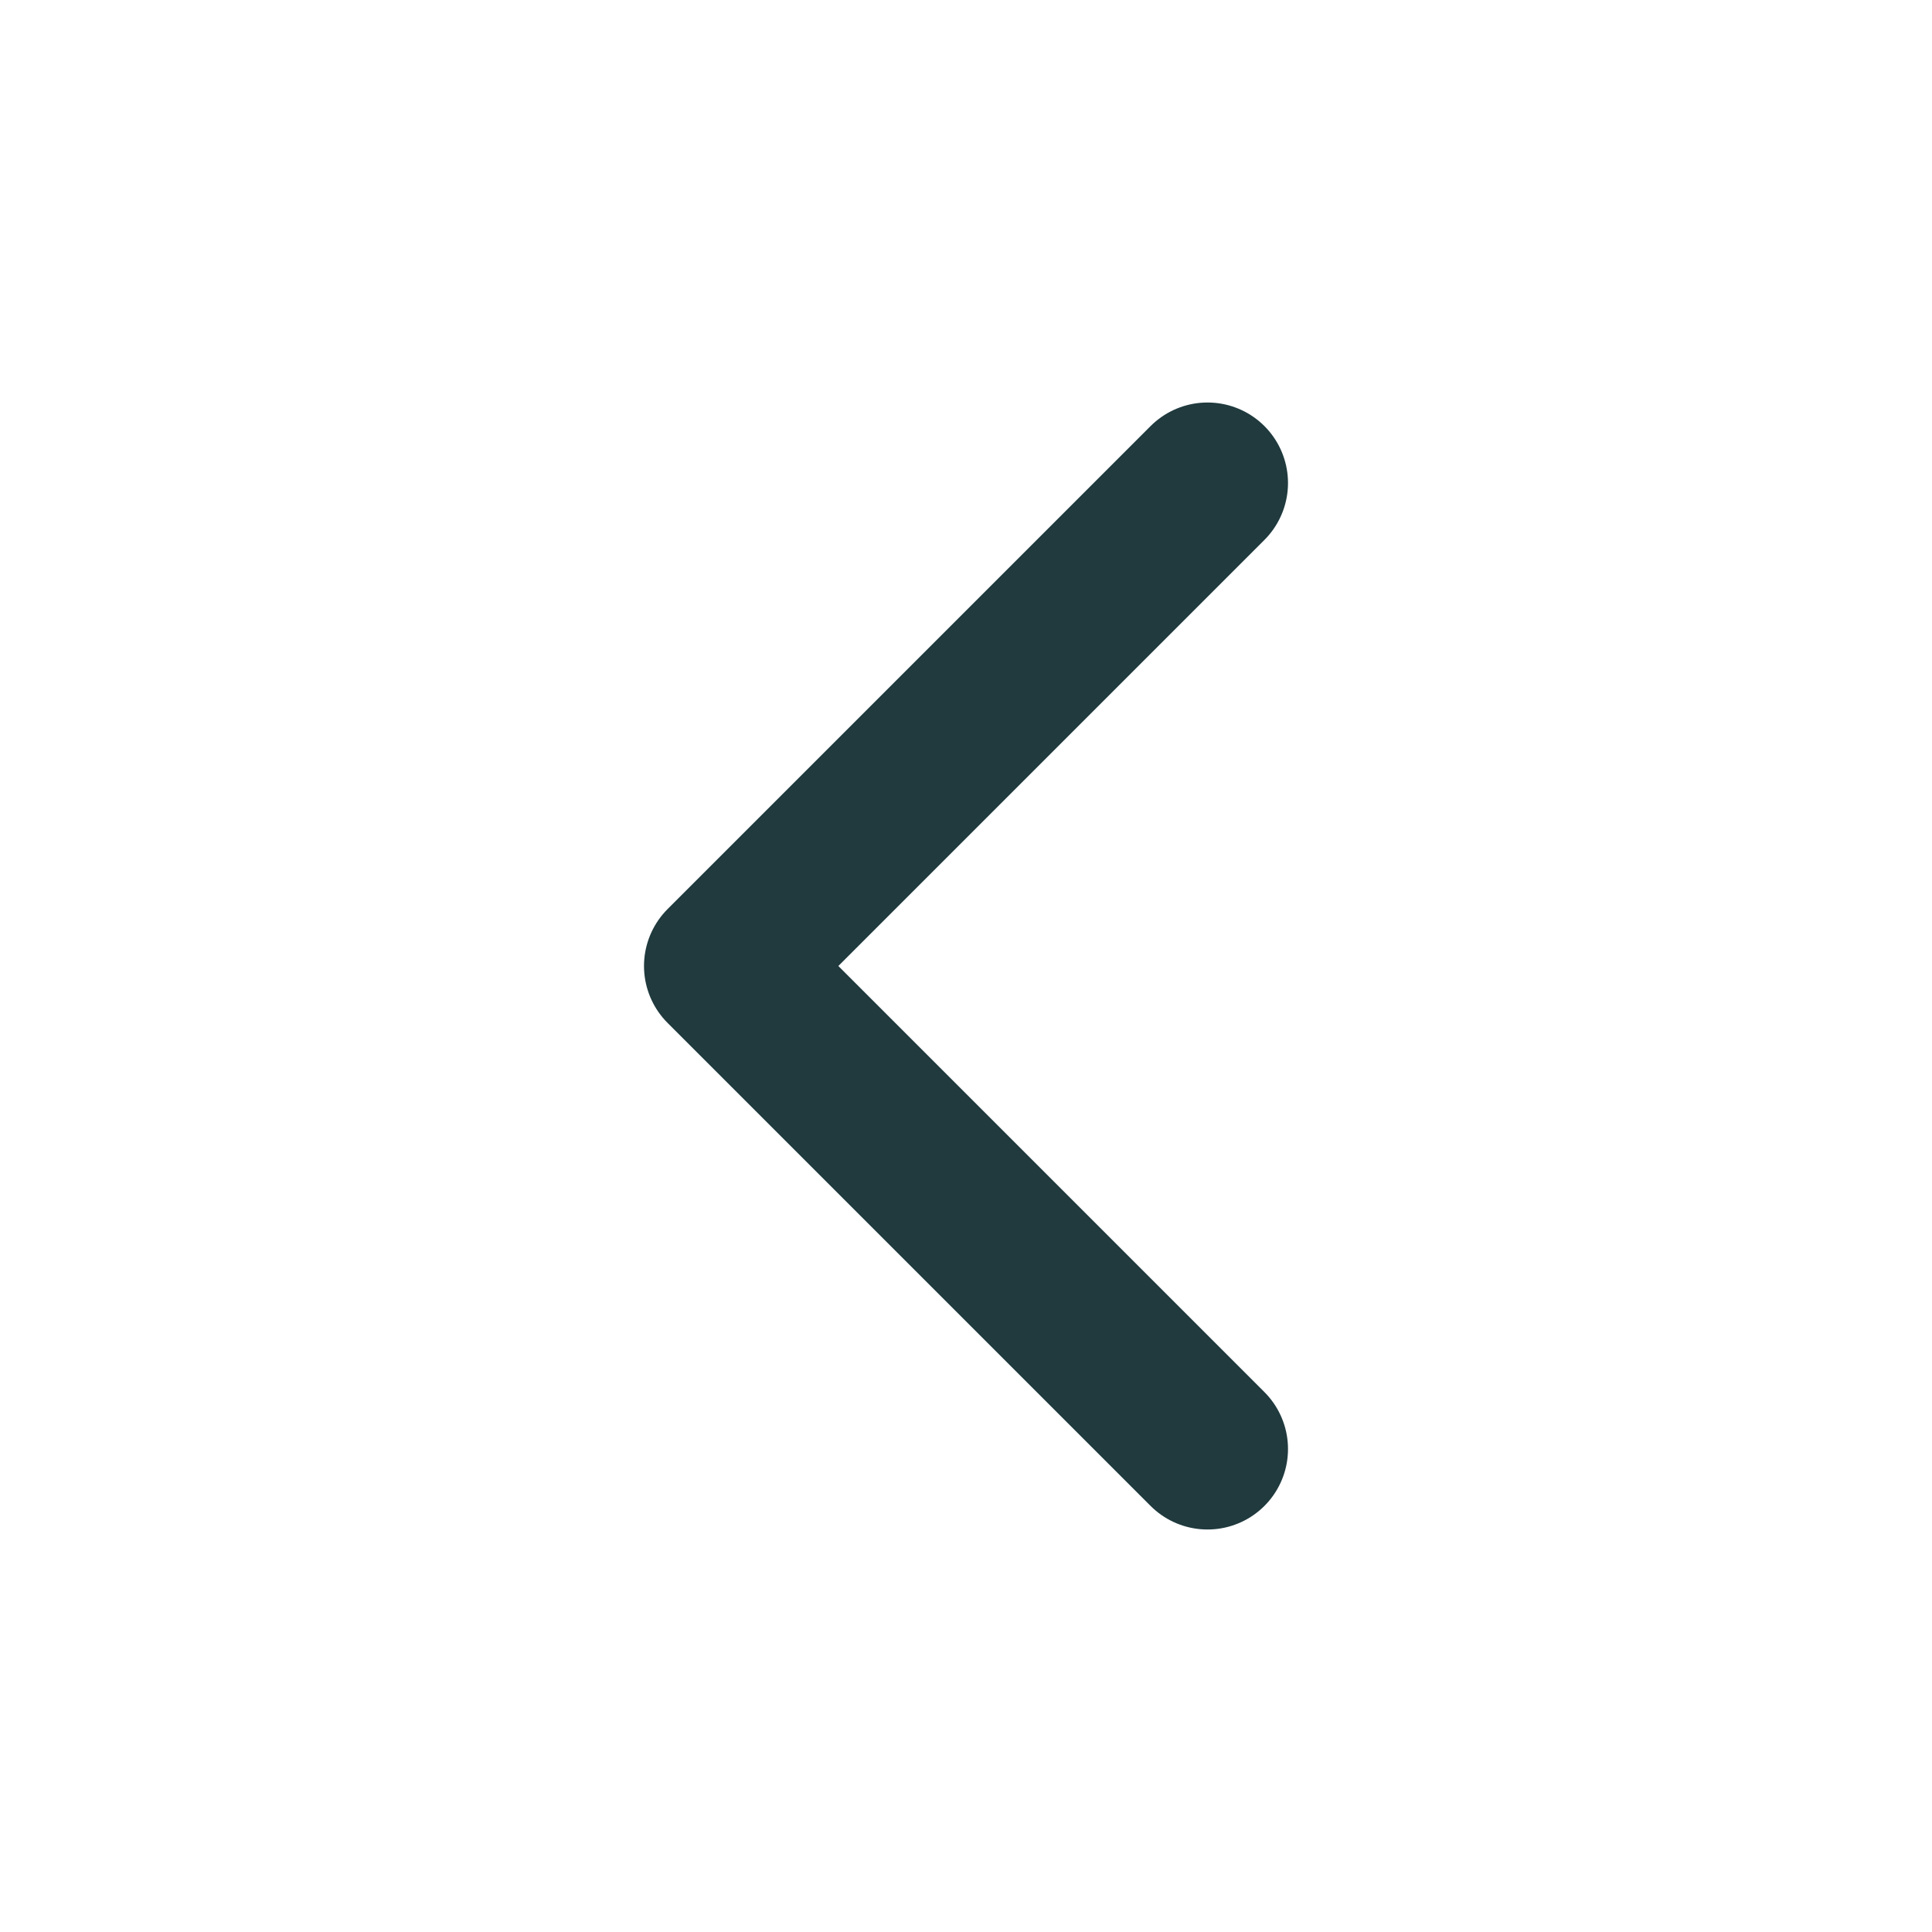
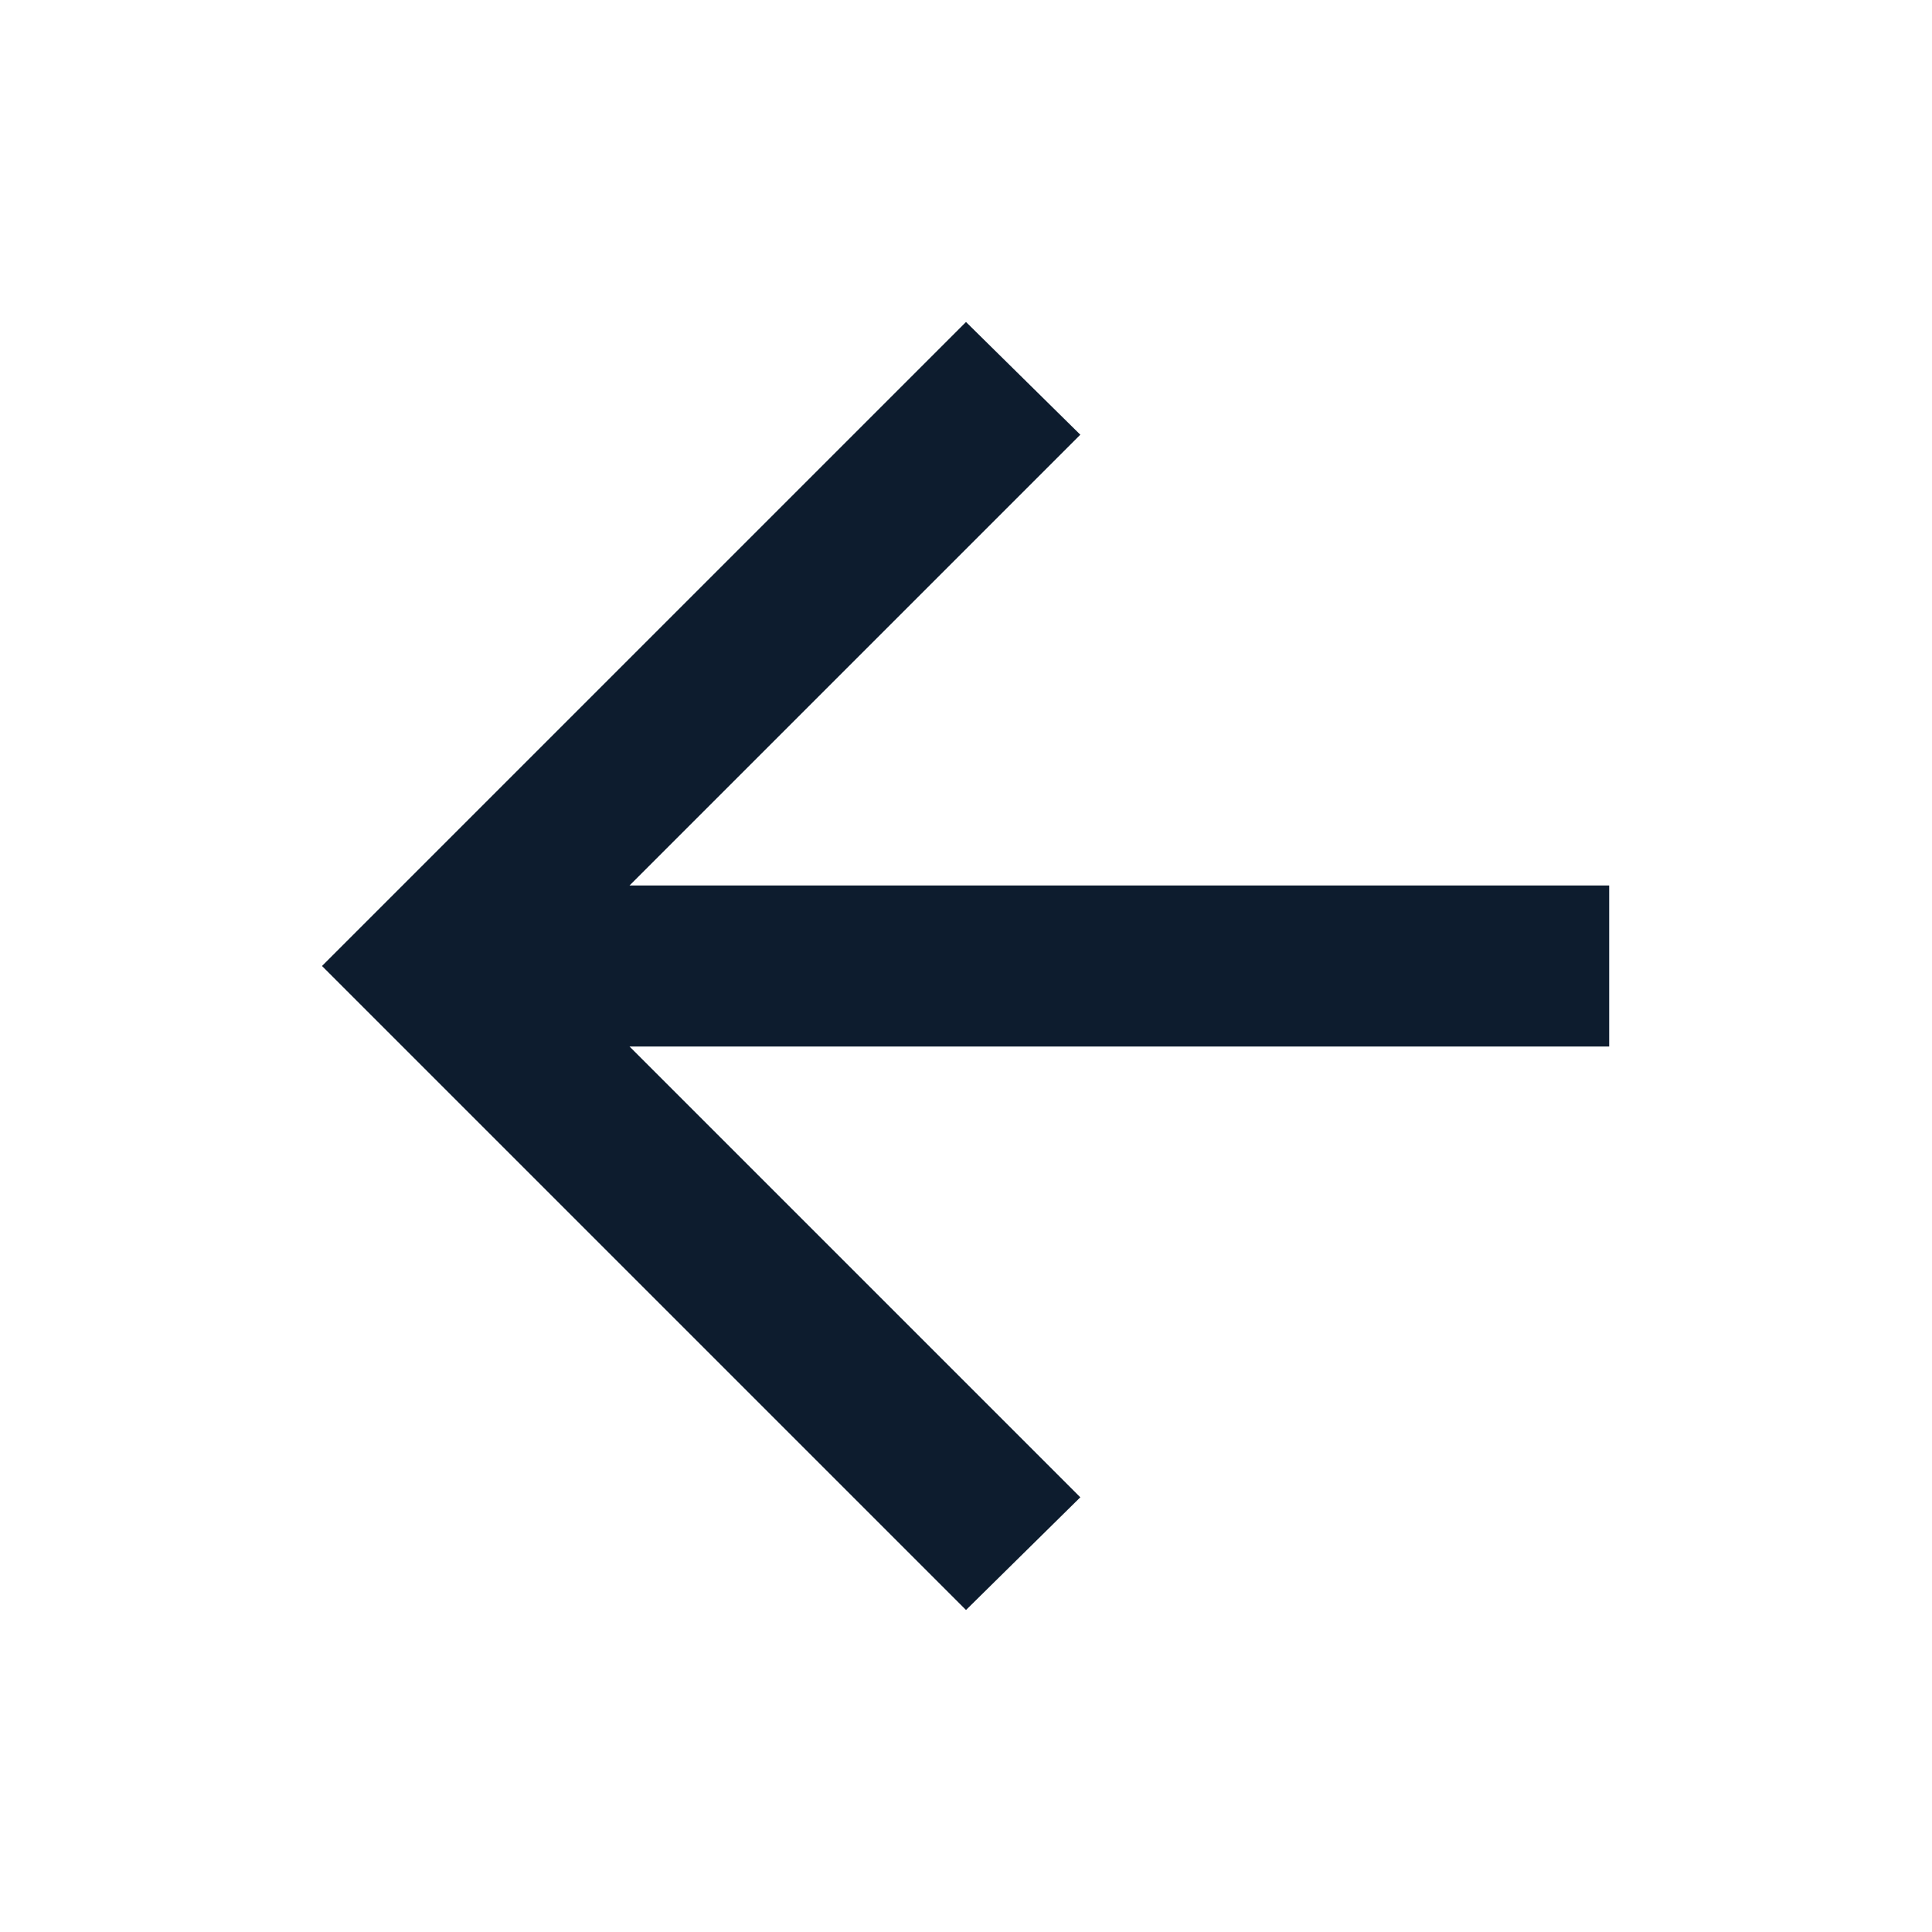
<svg xmlns="http://www.w3.org/2000/svg" viewBox="0 0 24 24" width="24" height="24">
-   <path d="M 15 18 l -6 -6 6 -6" fill="none" stroke="#203A3E" stroke-width="2" stroke-linecap="round" stroke-linejoin="round" />
+   <path d="m 7.82 13 l 5.6 5.6 l -1.42 1.4 l -8 -8 l 8 -8 l 1.42 1.4 l -5.6 5.6 l 12.17 0 l 0 2 L 7.82 13 Z" fill="#0D1C2E" />
</svg>
